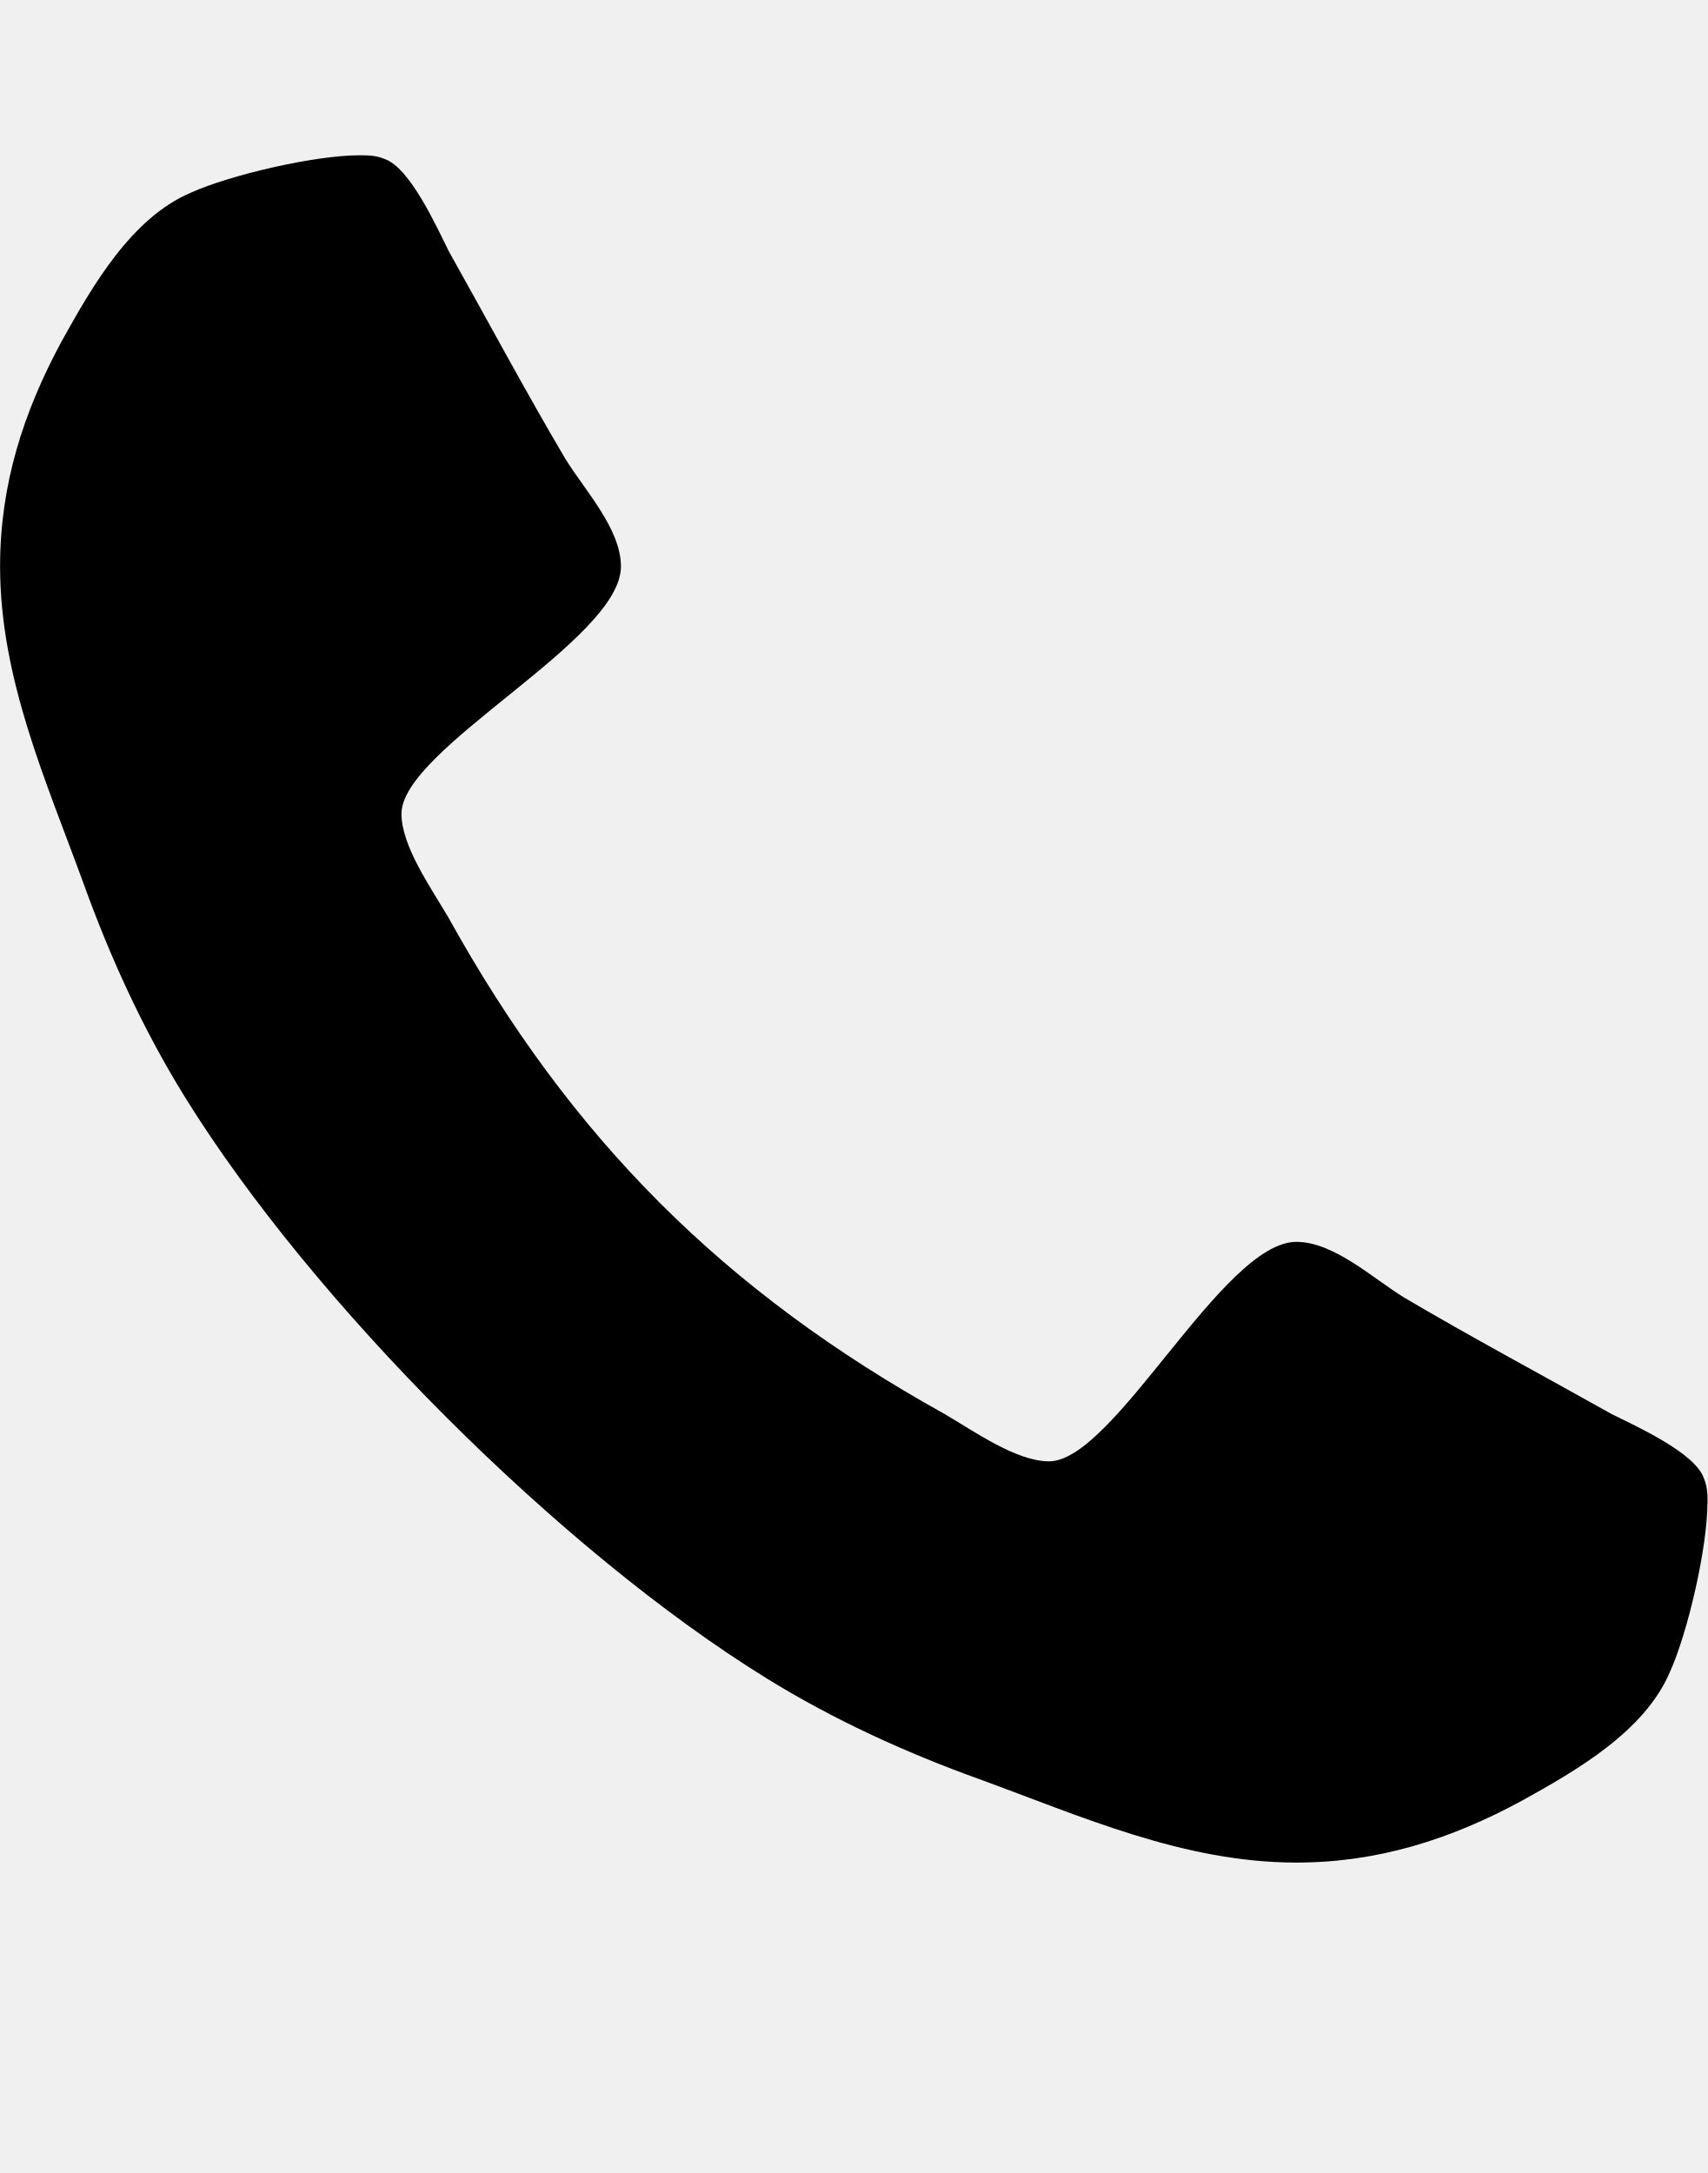
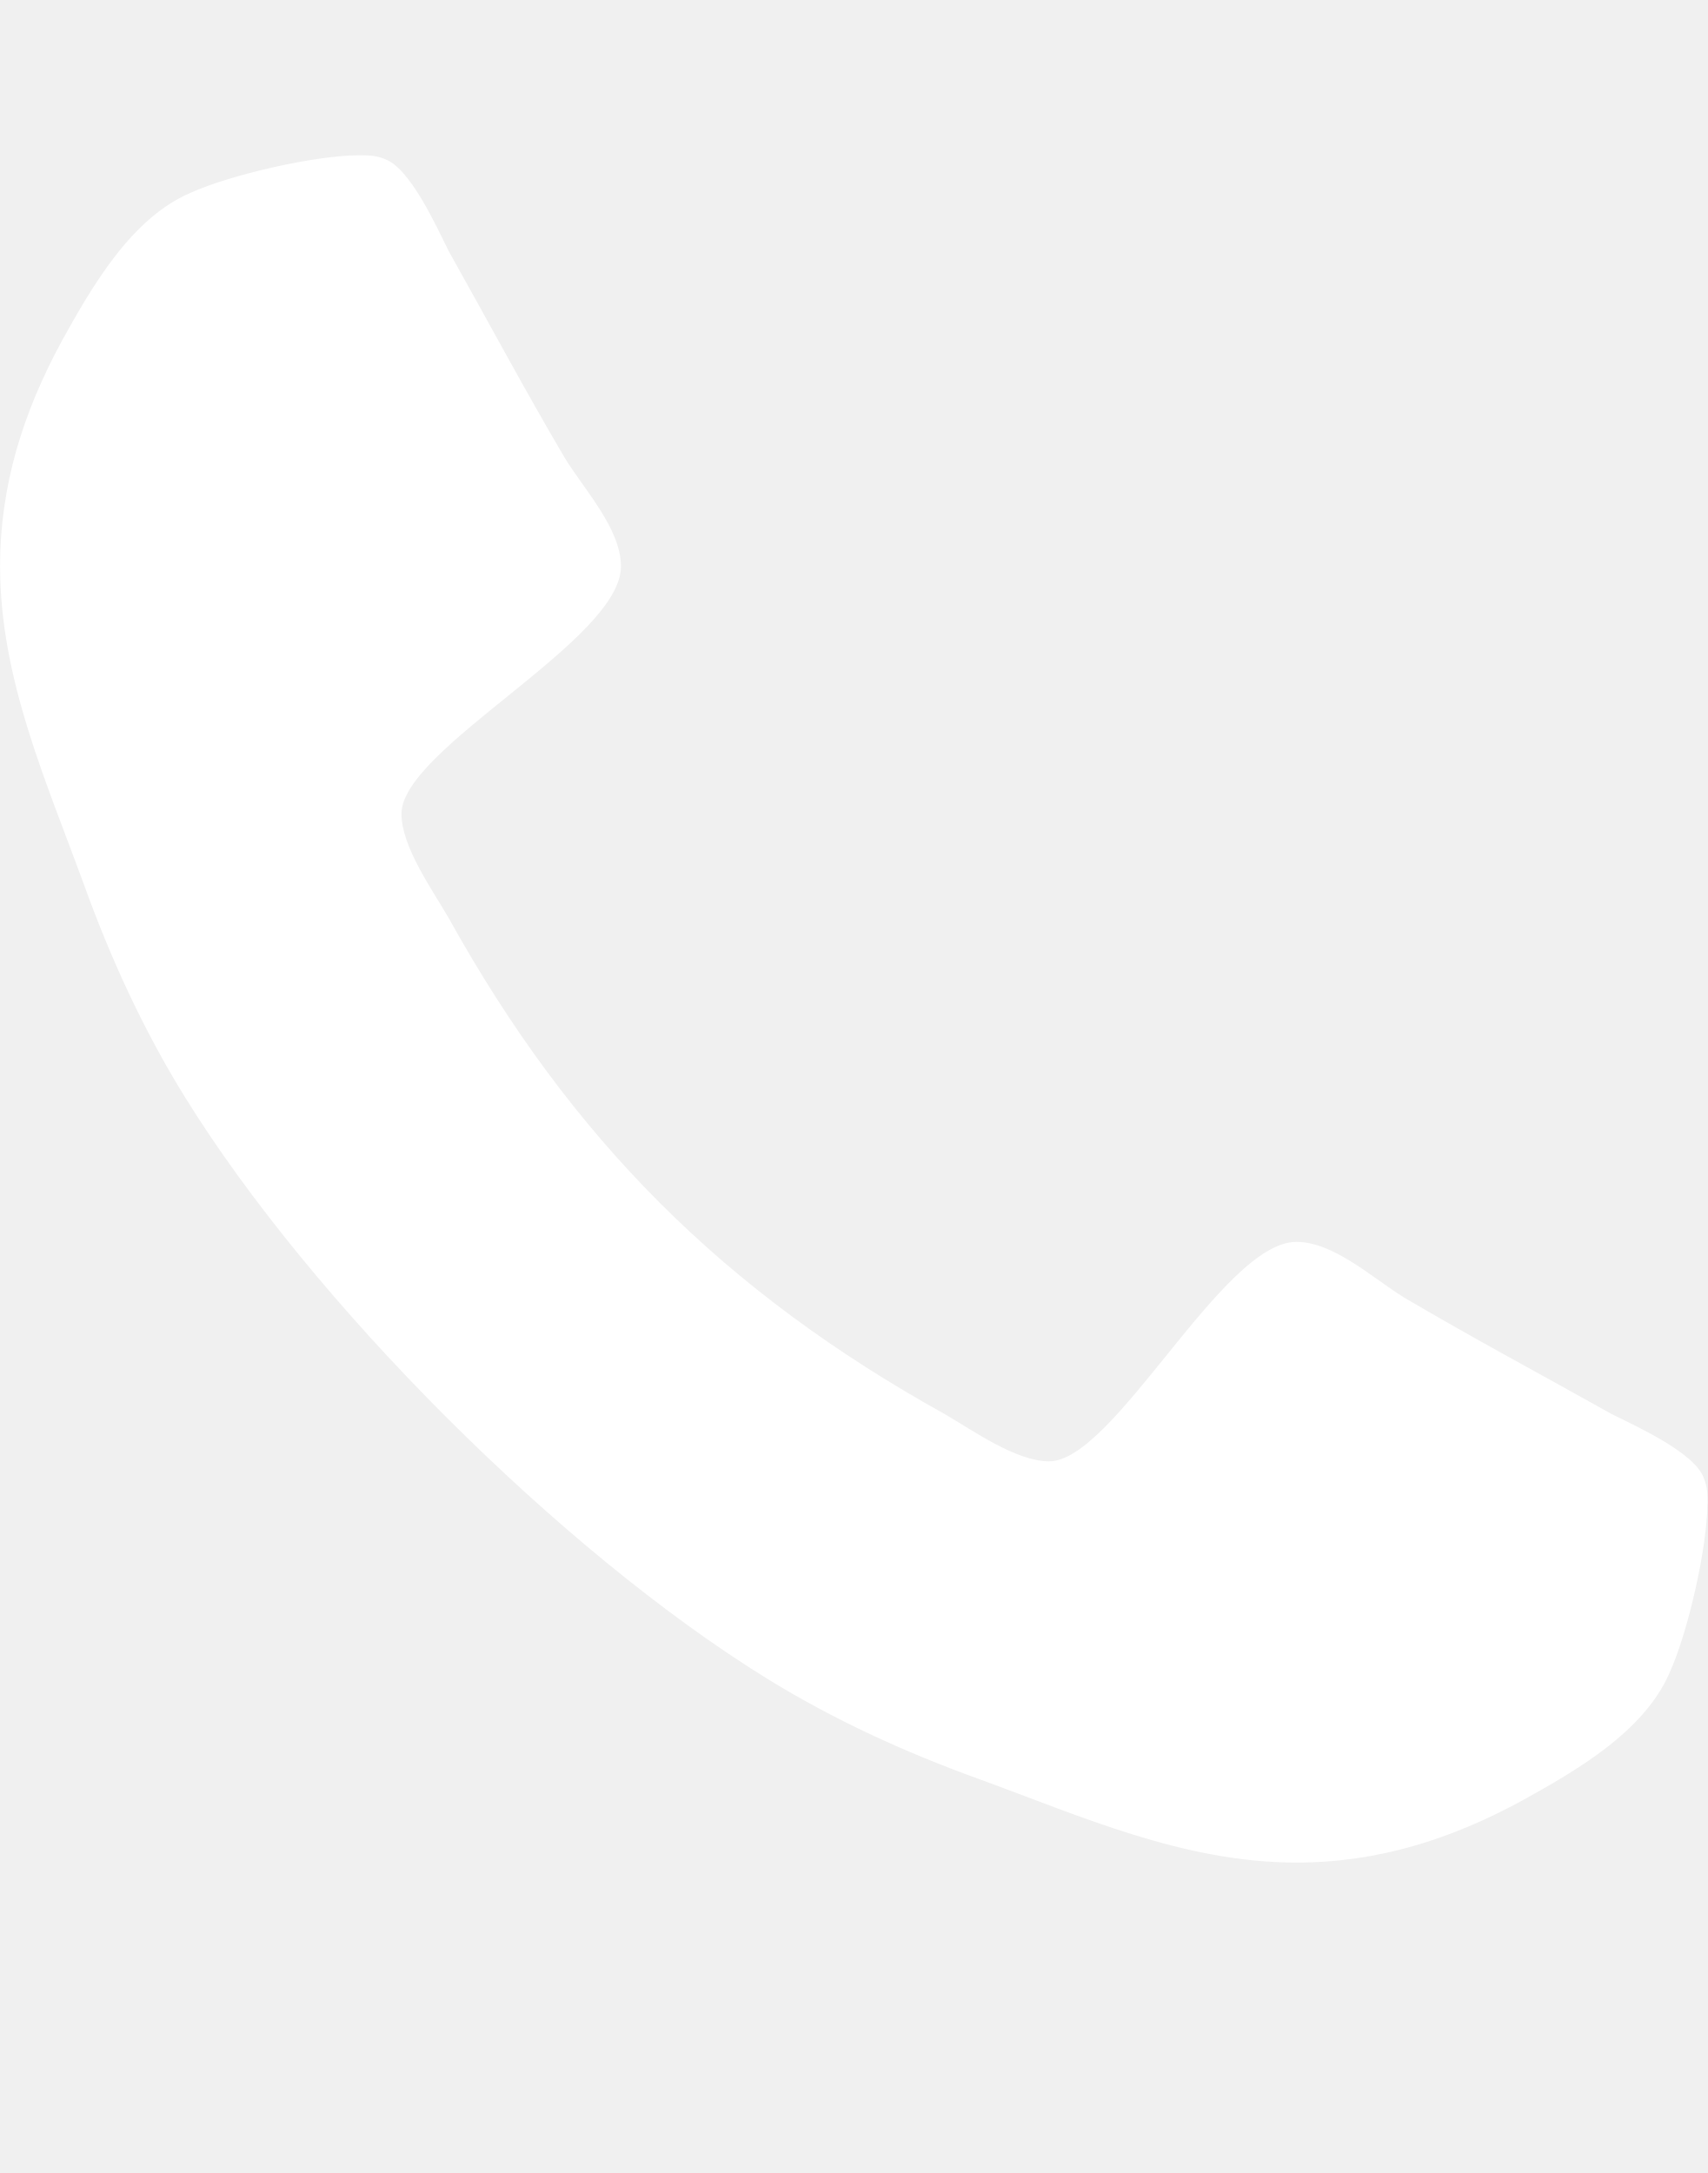
- <svg xmlns="http://www.w3.org/2000/svg" version="1.1" width="22" height="28" viewBox="0 0 22 28">
+ <svg xmlns="http://www.w3.org/2000/svg" version="1.1" width="22" height="28" viewBox="0 0 22 28" fill="#ffffff">
  <path d="M22 19.375c0 0.562-0.25 1.656-0.484 2.172-0.328 0.766-1.203 1.266-1.906 1.656-0.922 0.5-1.859 0.797-2.906 0.797-1.453 0-2.766-0.594-4.094-1.078-0.953-0.344-1.875-0.766-2.734-1.297-2.656-1.641-5.859-4.844-7.5-7.5-0.531-0.859-0.953-1.781-1.297-2.734-0.484-1.328-1.078-2.641-1.078-4.094 0-1.047 0.297-1.984 0.797-2.906 0.391-0.703 0.891-1.578 1.656-1.906 0.516-0.234 1.609-0.484 2.172-0.484 0.109 0 0.219 0 0.328 0.047 0.328 0.109 0.672 0.875 0.828 1.188 0.5 0.891 0.984 1.797 1.5 2.672 0.25 0.406 0.719 0.906 0.719 1.391 0 0.953-2.828 2.344-2.828 3.187 0 0.422 0.391 0.969 0.609 1.344 1.578 2.844 3.547 4.813 6.391 6.391 0.375 0.219 0.922 0.609 1.344 0.609 0.844 0 2.234-2.828 3.187-2.828 0.484 0 0.984 0.469 1.391 0.719 0.875 0.516 1.781 1 2.672 1.5 0.313 0.156 1.078 0.5 1.188 0.828 0.047 0.109 0.047 0.219 0.047 0.328z" />
</svg>
